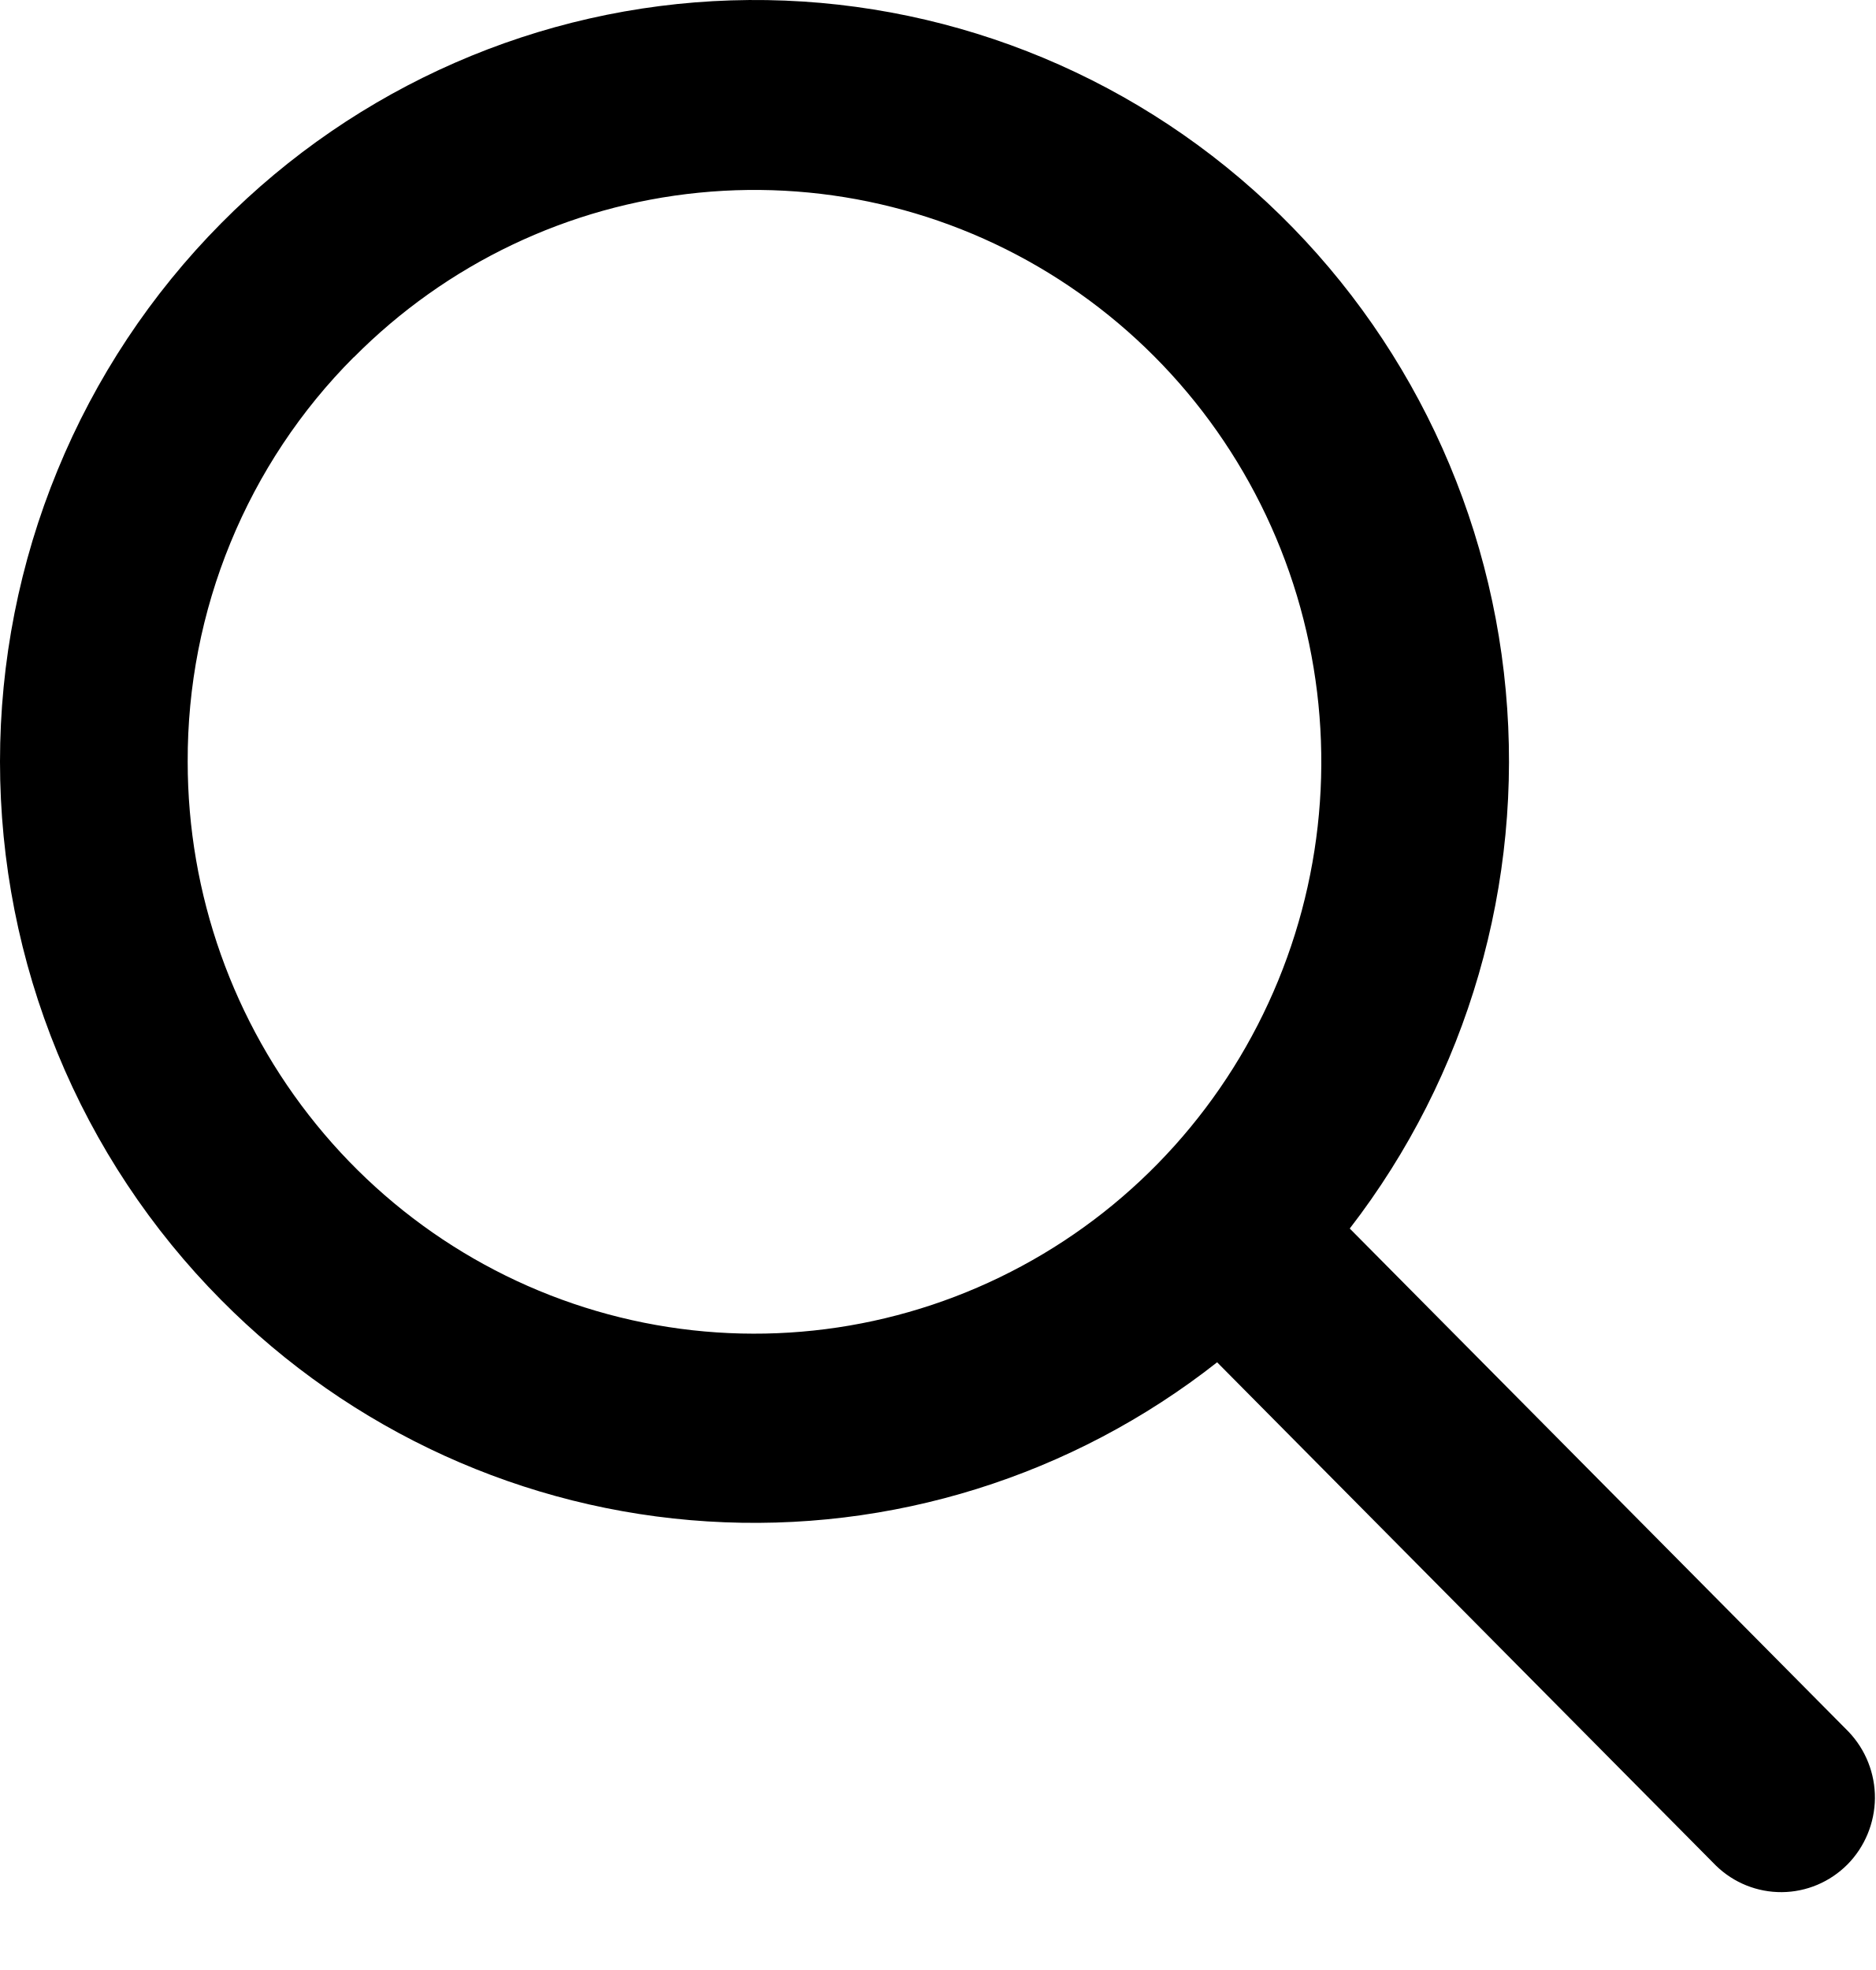
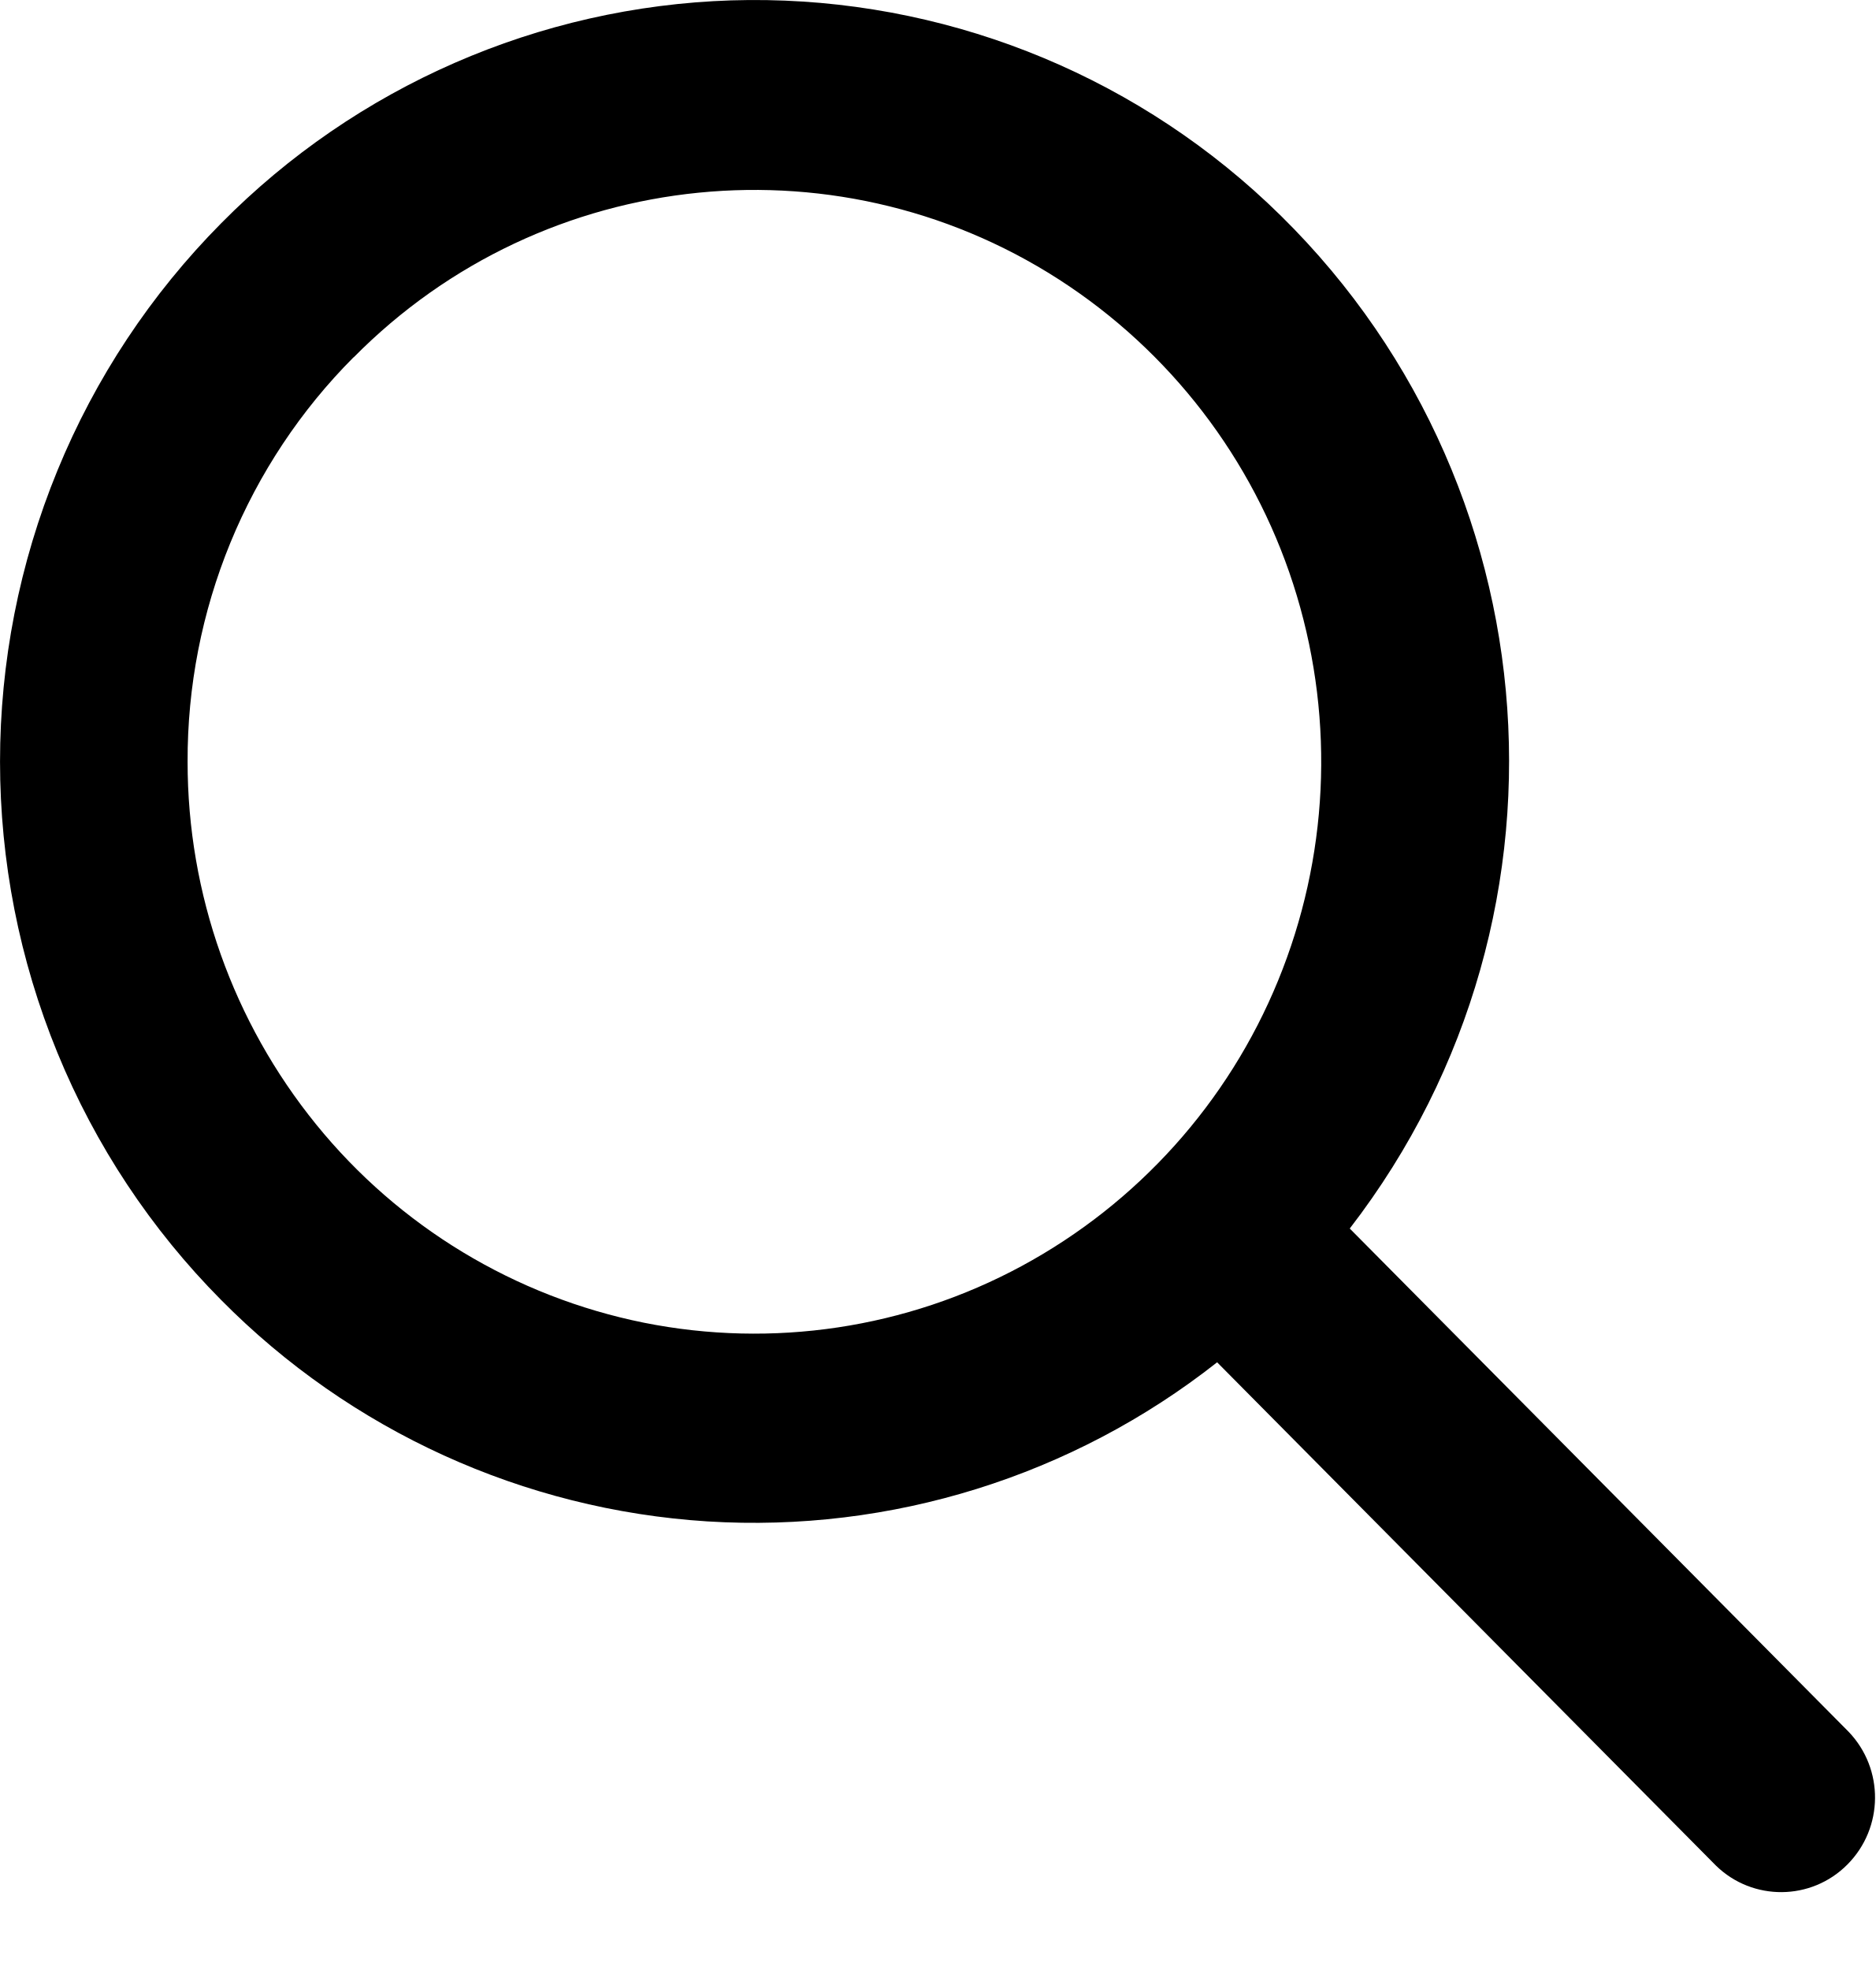
- <svg xmlns="http://www.w3.org/2000/svg" width="20" height="21" viewBox="0 0 20 21" fill="none">
-   <path d="M2.357 13.857C3.742 15.256 5.586 16.096 7.542 16.218C9.498 16.341 11.43 15.738 12.976 14.522L18.294 19.887C18.483 20.071 18.735 20.172 18.997 20.17C19.259 20.168 19.51 20.062 19.696 19.875C19.881 19.688 19.986 19.434 19.989 19.17C19.991 18.905 19.89 18.651 19.708 18.46L14.39 13.096C15.648 11.467 16.243 9.415 16.053 7.359C15.864 5.302 14.903 3.397 13.368 2.03C11.834 0.663 9.84 -0.061 7.794 0.004C5.747 0.069 3.803 0.92 2.357 2.381C1.61 3.135 1.017 4.029 0.613 5.014C0.208 5.998 0 7.054 0 8.119C0 9.185 0.208 10.24 0.613 11.225C1.017 12.21 1.61 13.104 2.357 13.857ZM3.771 3.81C4.759 2.813 6.06 2.192 7.452 2.054C8.843 1.916 10.239 2.268 11.401 3.052C12.563 3.835 13.421 5.001 13.827 6.351C14.232 7.7 14.162 9.15 13.627 10.453C13.092 11.756 12.126 12.832 10.893 13.496C9.66 14.161 8.237 14.375 6.866 14.1C5.494 13.825 4.26 13.079 3.373 11.988C2.486 10.898 2.001 9.532 2.001 8.121C1.998 7.32 2.153 6.526 2.457 5.786C2.761 5.045 3.207 4.373 3.771 3.808V3.81Z" fill="black" />
+ <svg xmlns="http://www.w3.org/2000/svg" width="20" height="21" fill="none">
+   <path d="M2.357 13.857a7.999 7.999 0 005.185 2.361 7.981 7.981 0 005.434-1.696l5.318 5.365a.995.995 0 001.402-.012 1.013 1.013 0 00.012-1.415l-5.318-5.364A8.16 8.16 0 0013.368 2.03 7.998 7.998 0 007.794.004a8.007 8.007 0 00-5.437 2.377A8.118 8.118 0 00.613 5.014a8.174 8.174 0 000 6.21c.404.986.997 1.88 1.744 2.633zM3.77 3.81a6.003 6.003 0 017.63-.758 6.092 6.092 0 012.426 3.299 6.15 6.15 0 01-.2 4.102 6.077 6.077 0 01-2.734 3.043 5.997 5.997 0 01-4.027.604 6.034 6.034 0 01-3.493-2.112A6.129 6.129 0 012 8.121a6.099 6.099 0 01.456-2.335c.304-.74.75-1.413 1.314-1.978v.002z" fill="#000" />
</svg>
